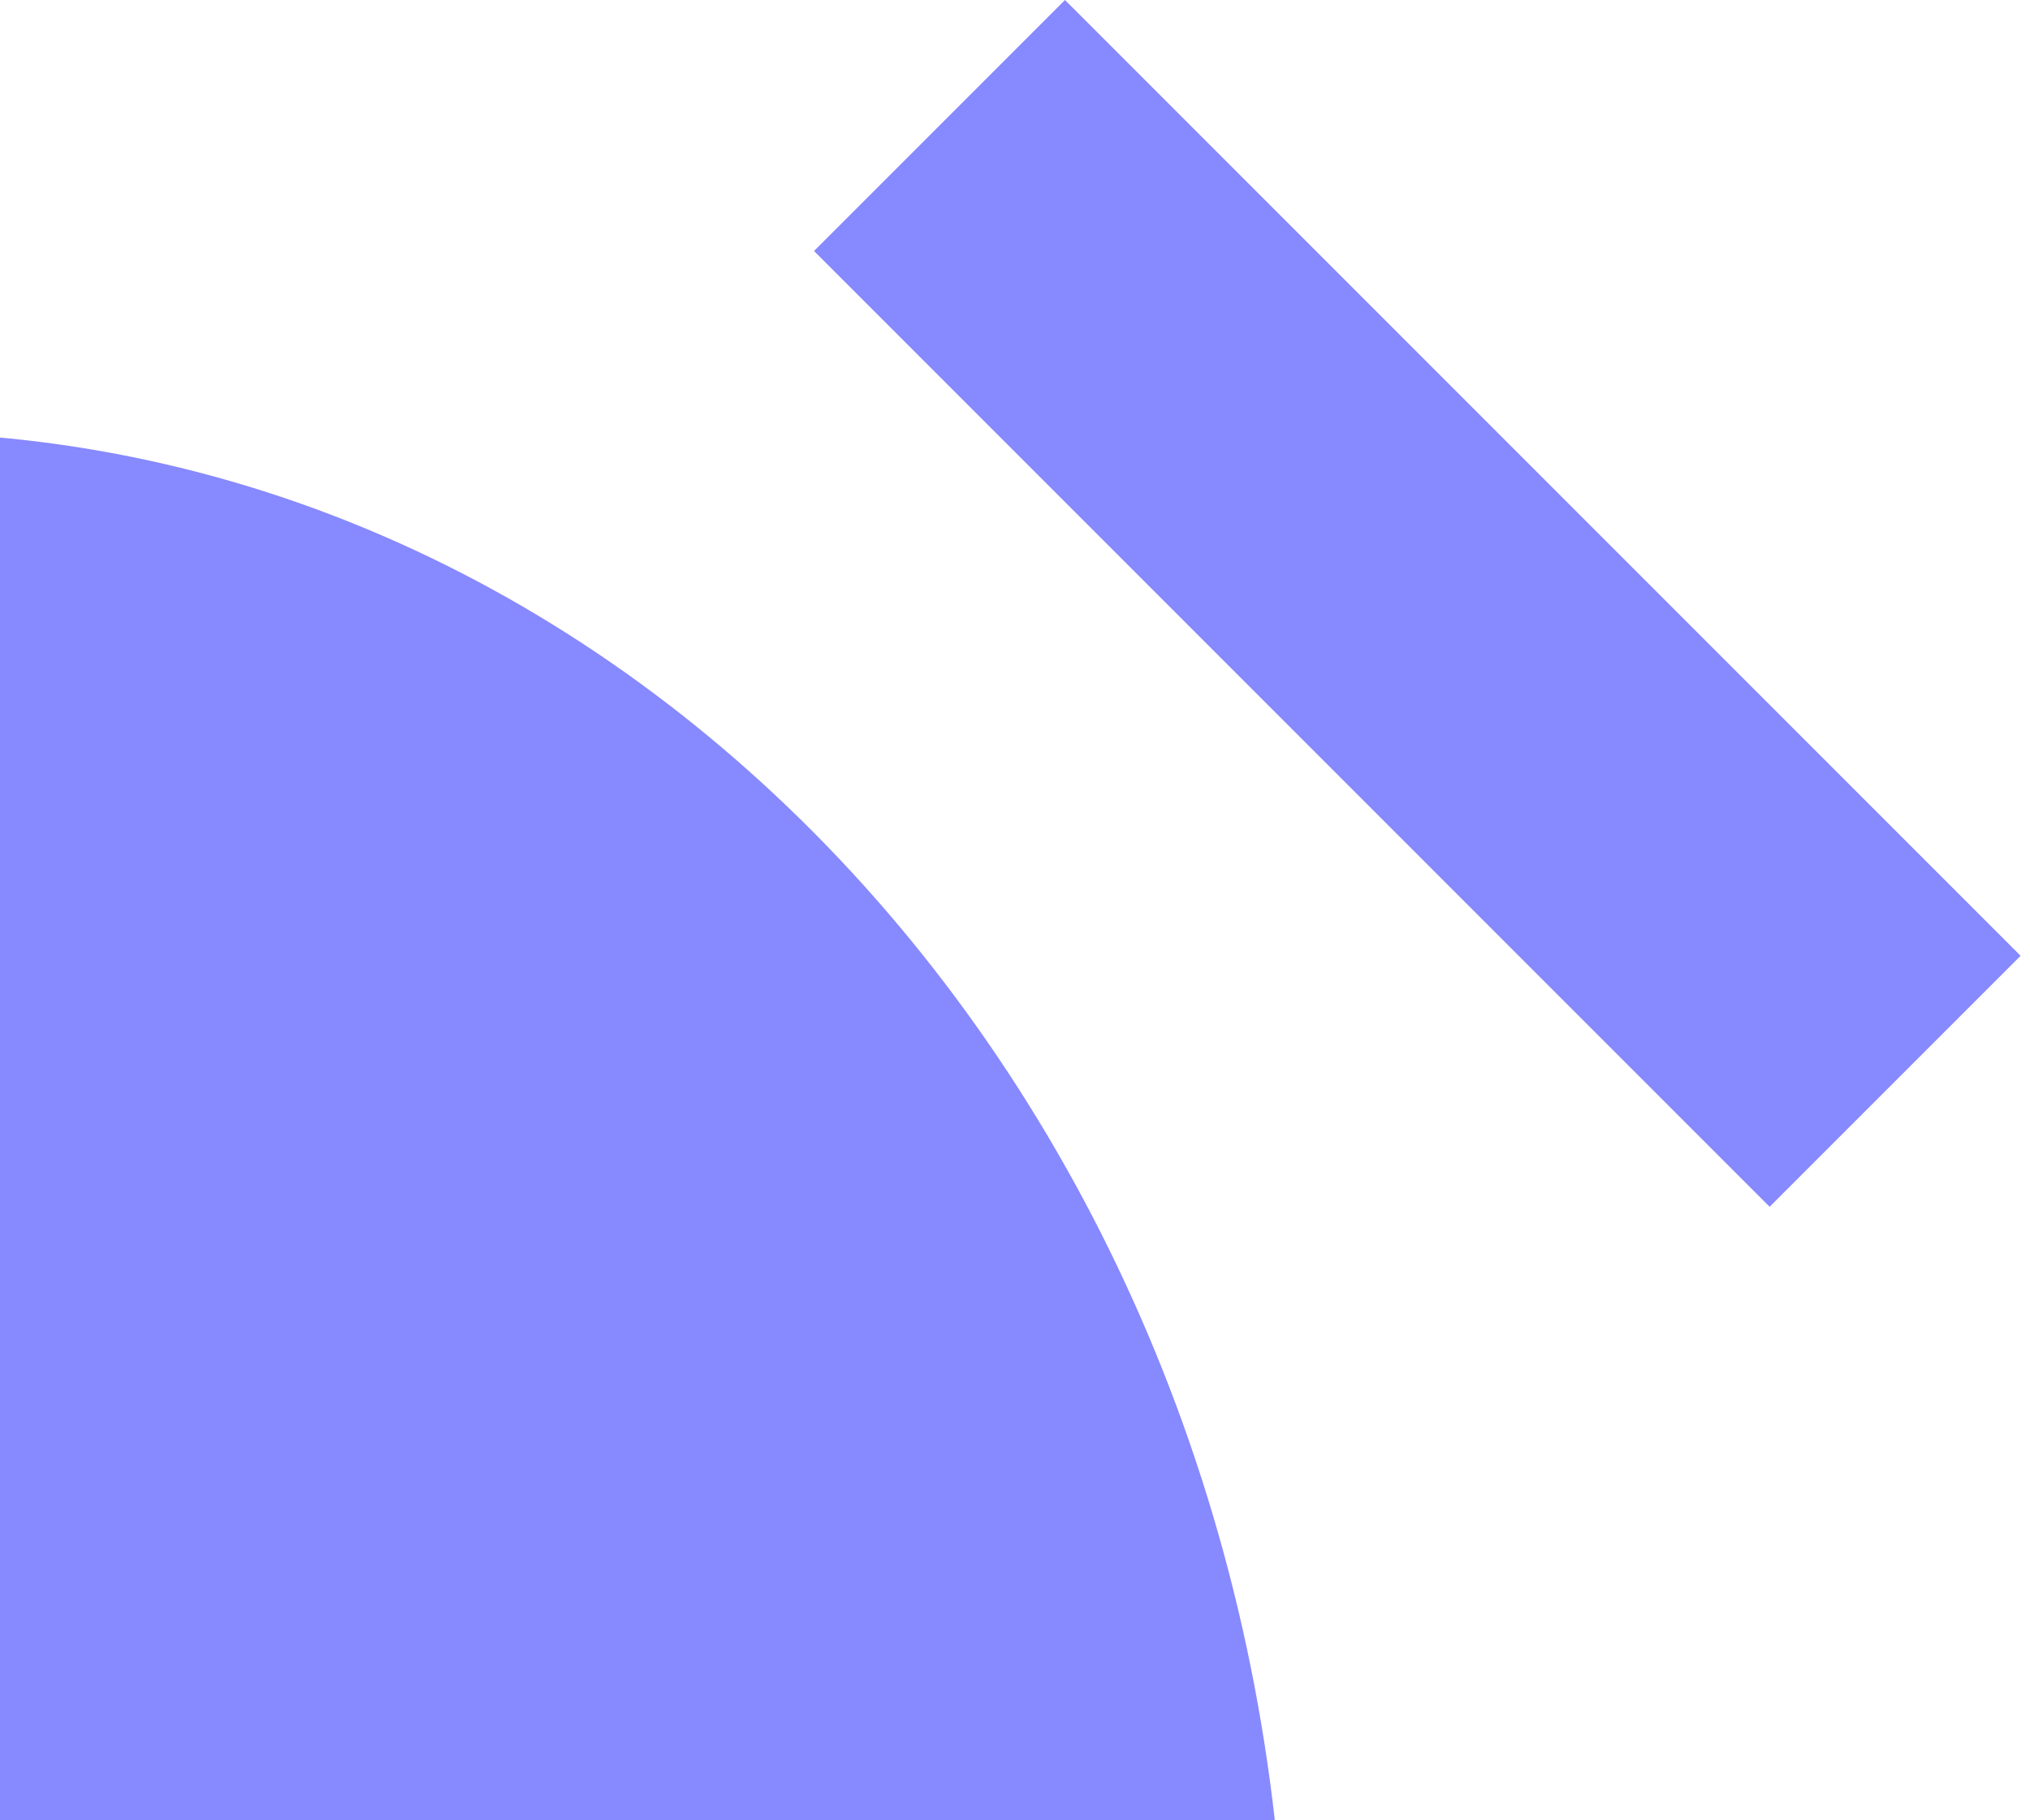
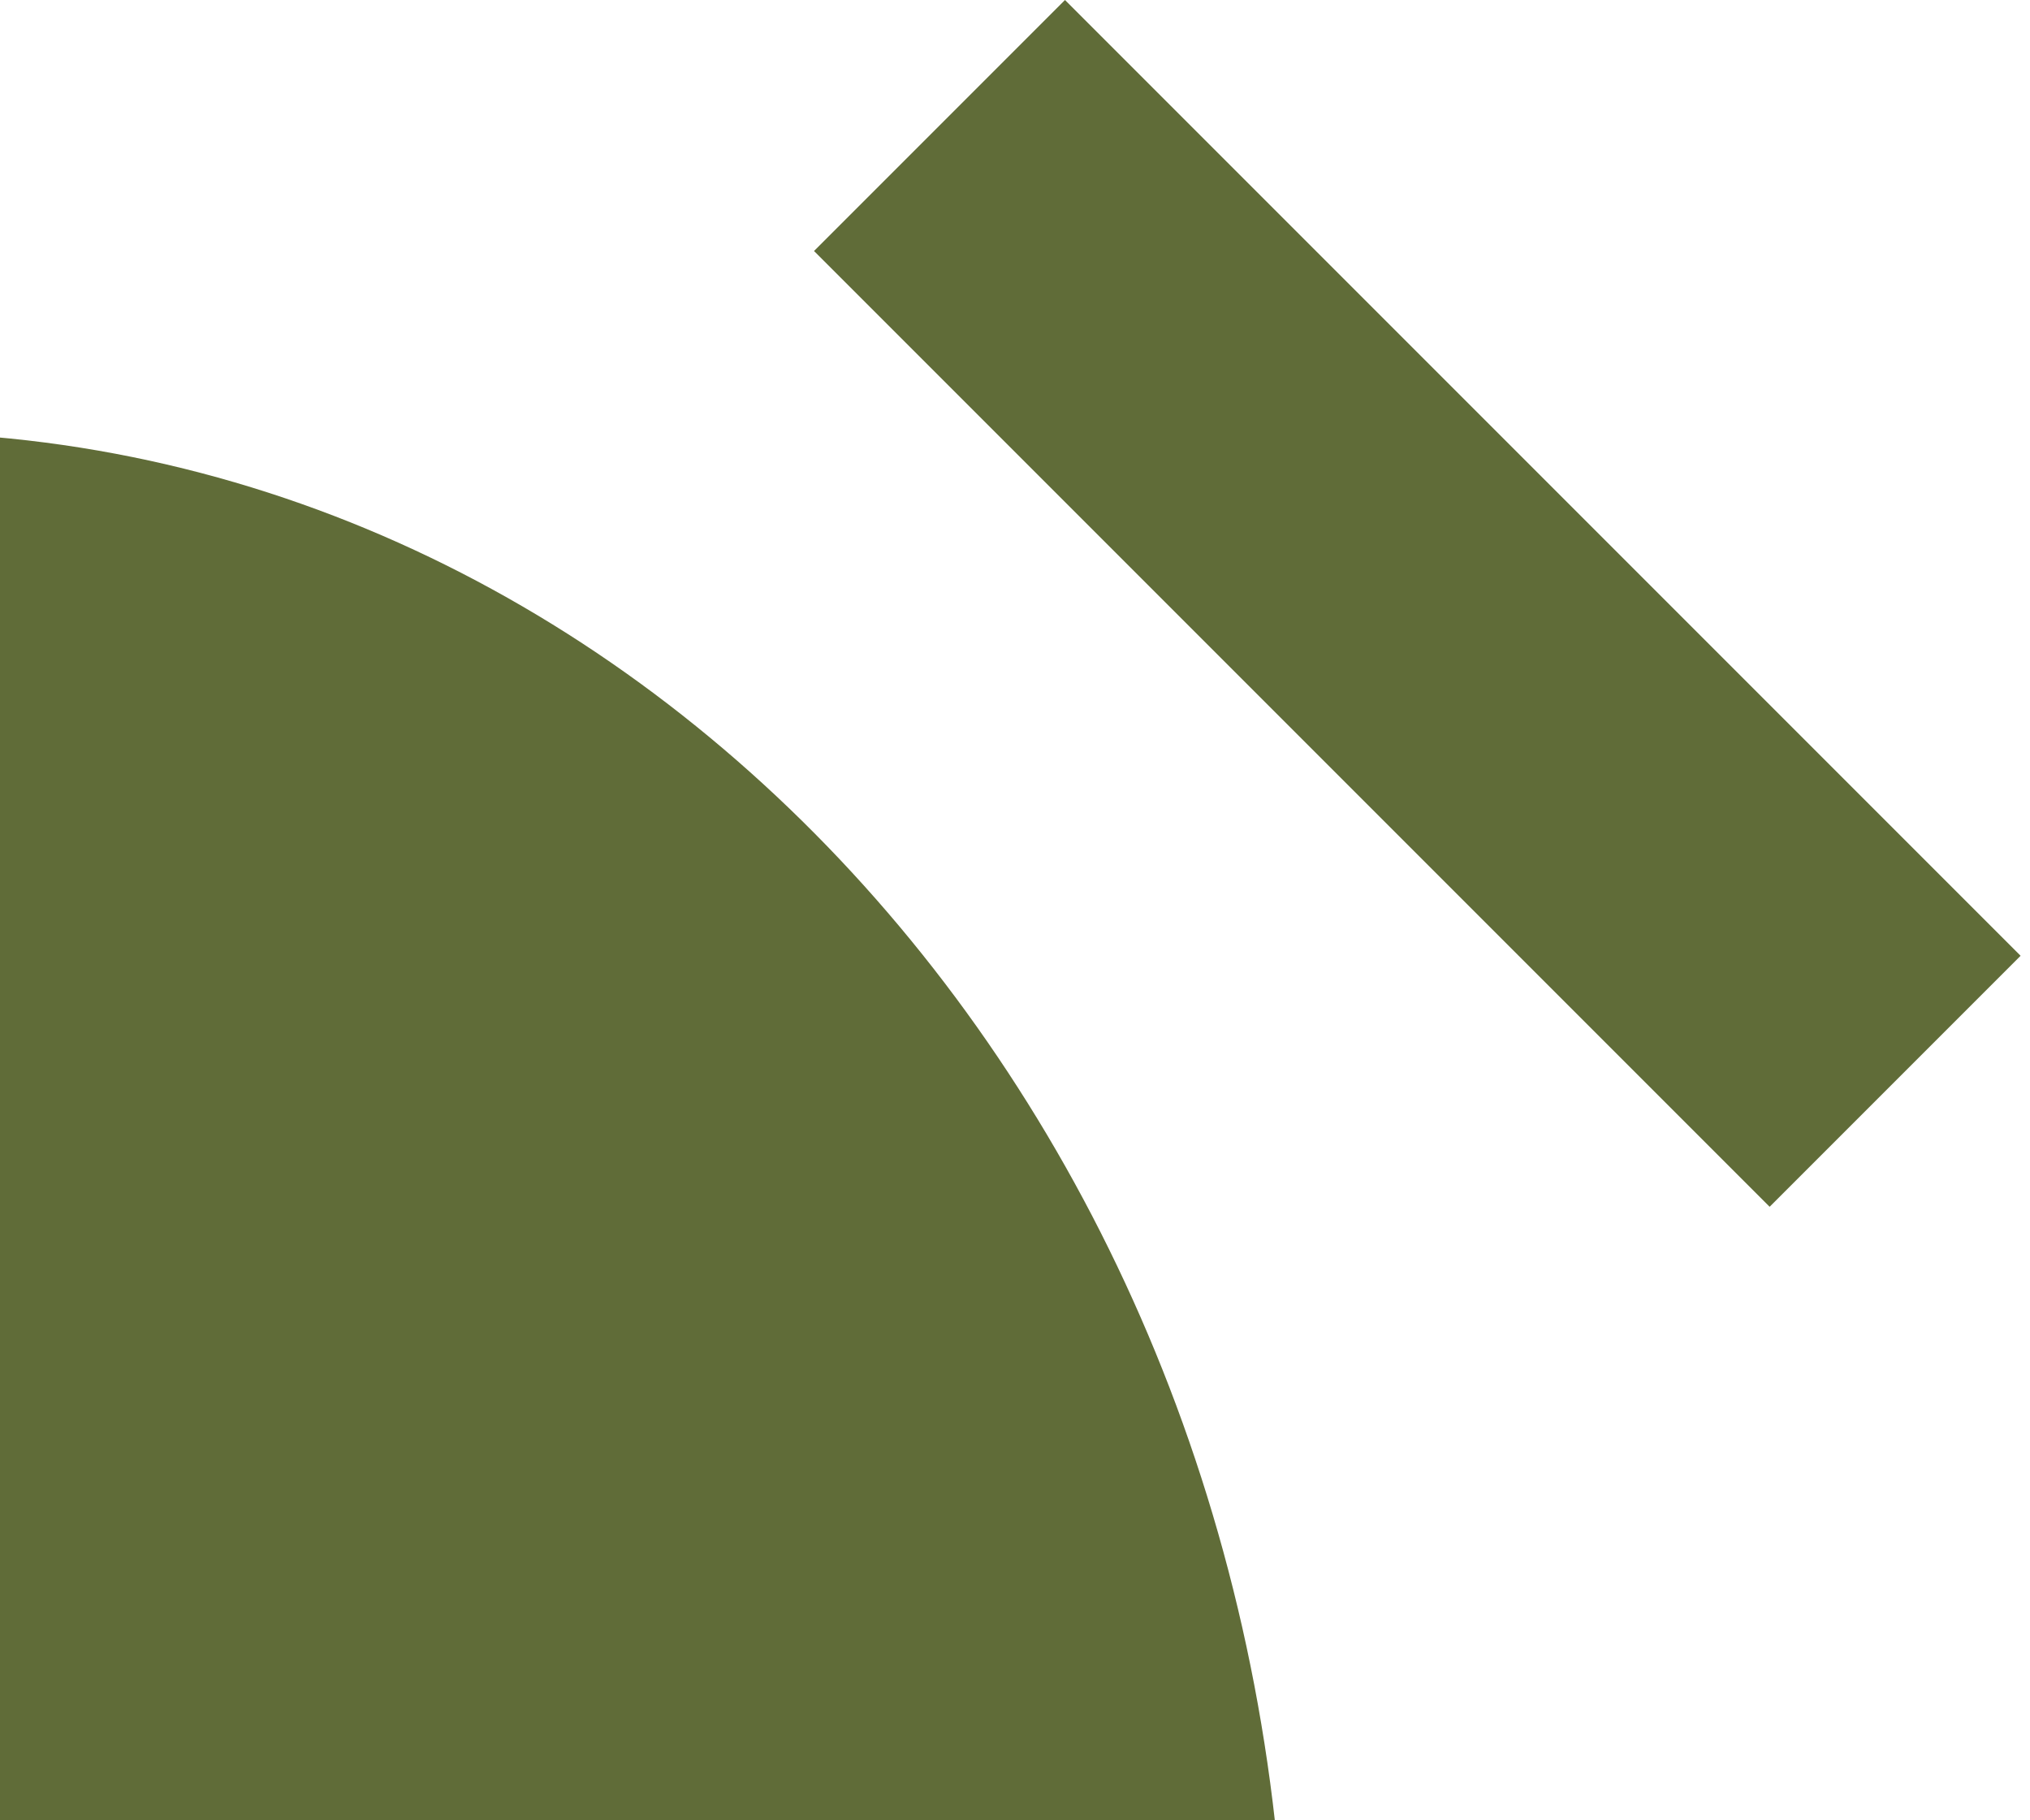
<svg xmlns="http://www.w3.org/2000/svg" width="202" height="181" viewBox="0 0 202 181" fill="none">
-   <ellipse cx="-11.5" cy="201.5" rx="139.5" ry="158.5" fill="#8789FF" />
-   <rect x="81" y="24.973" width="35.316" height="134.478" transform="rotate(-45 81 24.9725)" fill="#8789FF" />
+   <ellipse cx="-11.5" cy="201.5" rx="139.5" ry="158.5" fill="#606c38" />
+   <rect x="81" y="24.973" width="35.316" height="134.478" transform="rotate(-45 81 24.9725)" fill="#606c38" />
</svg>
